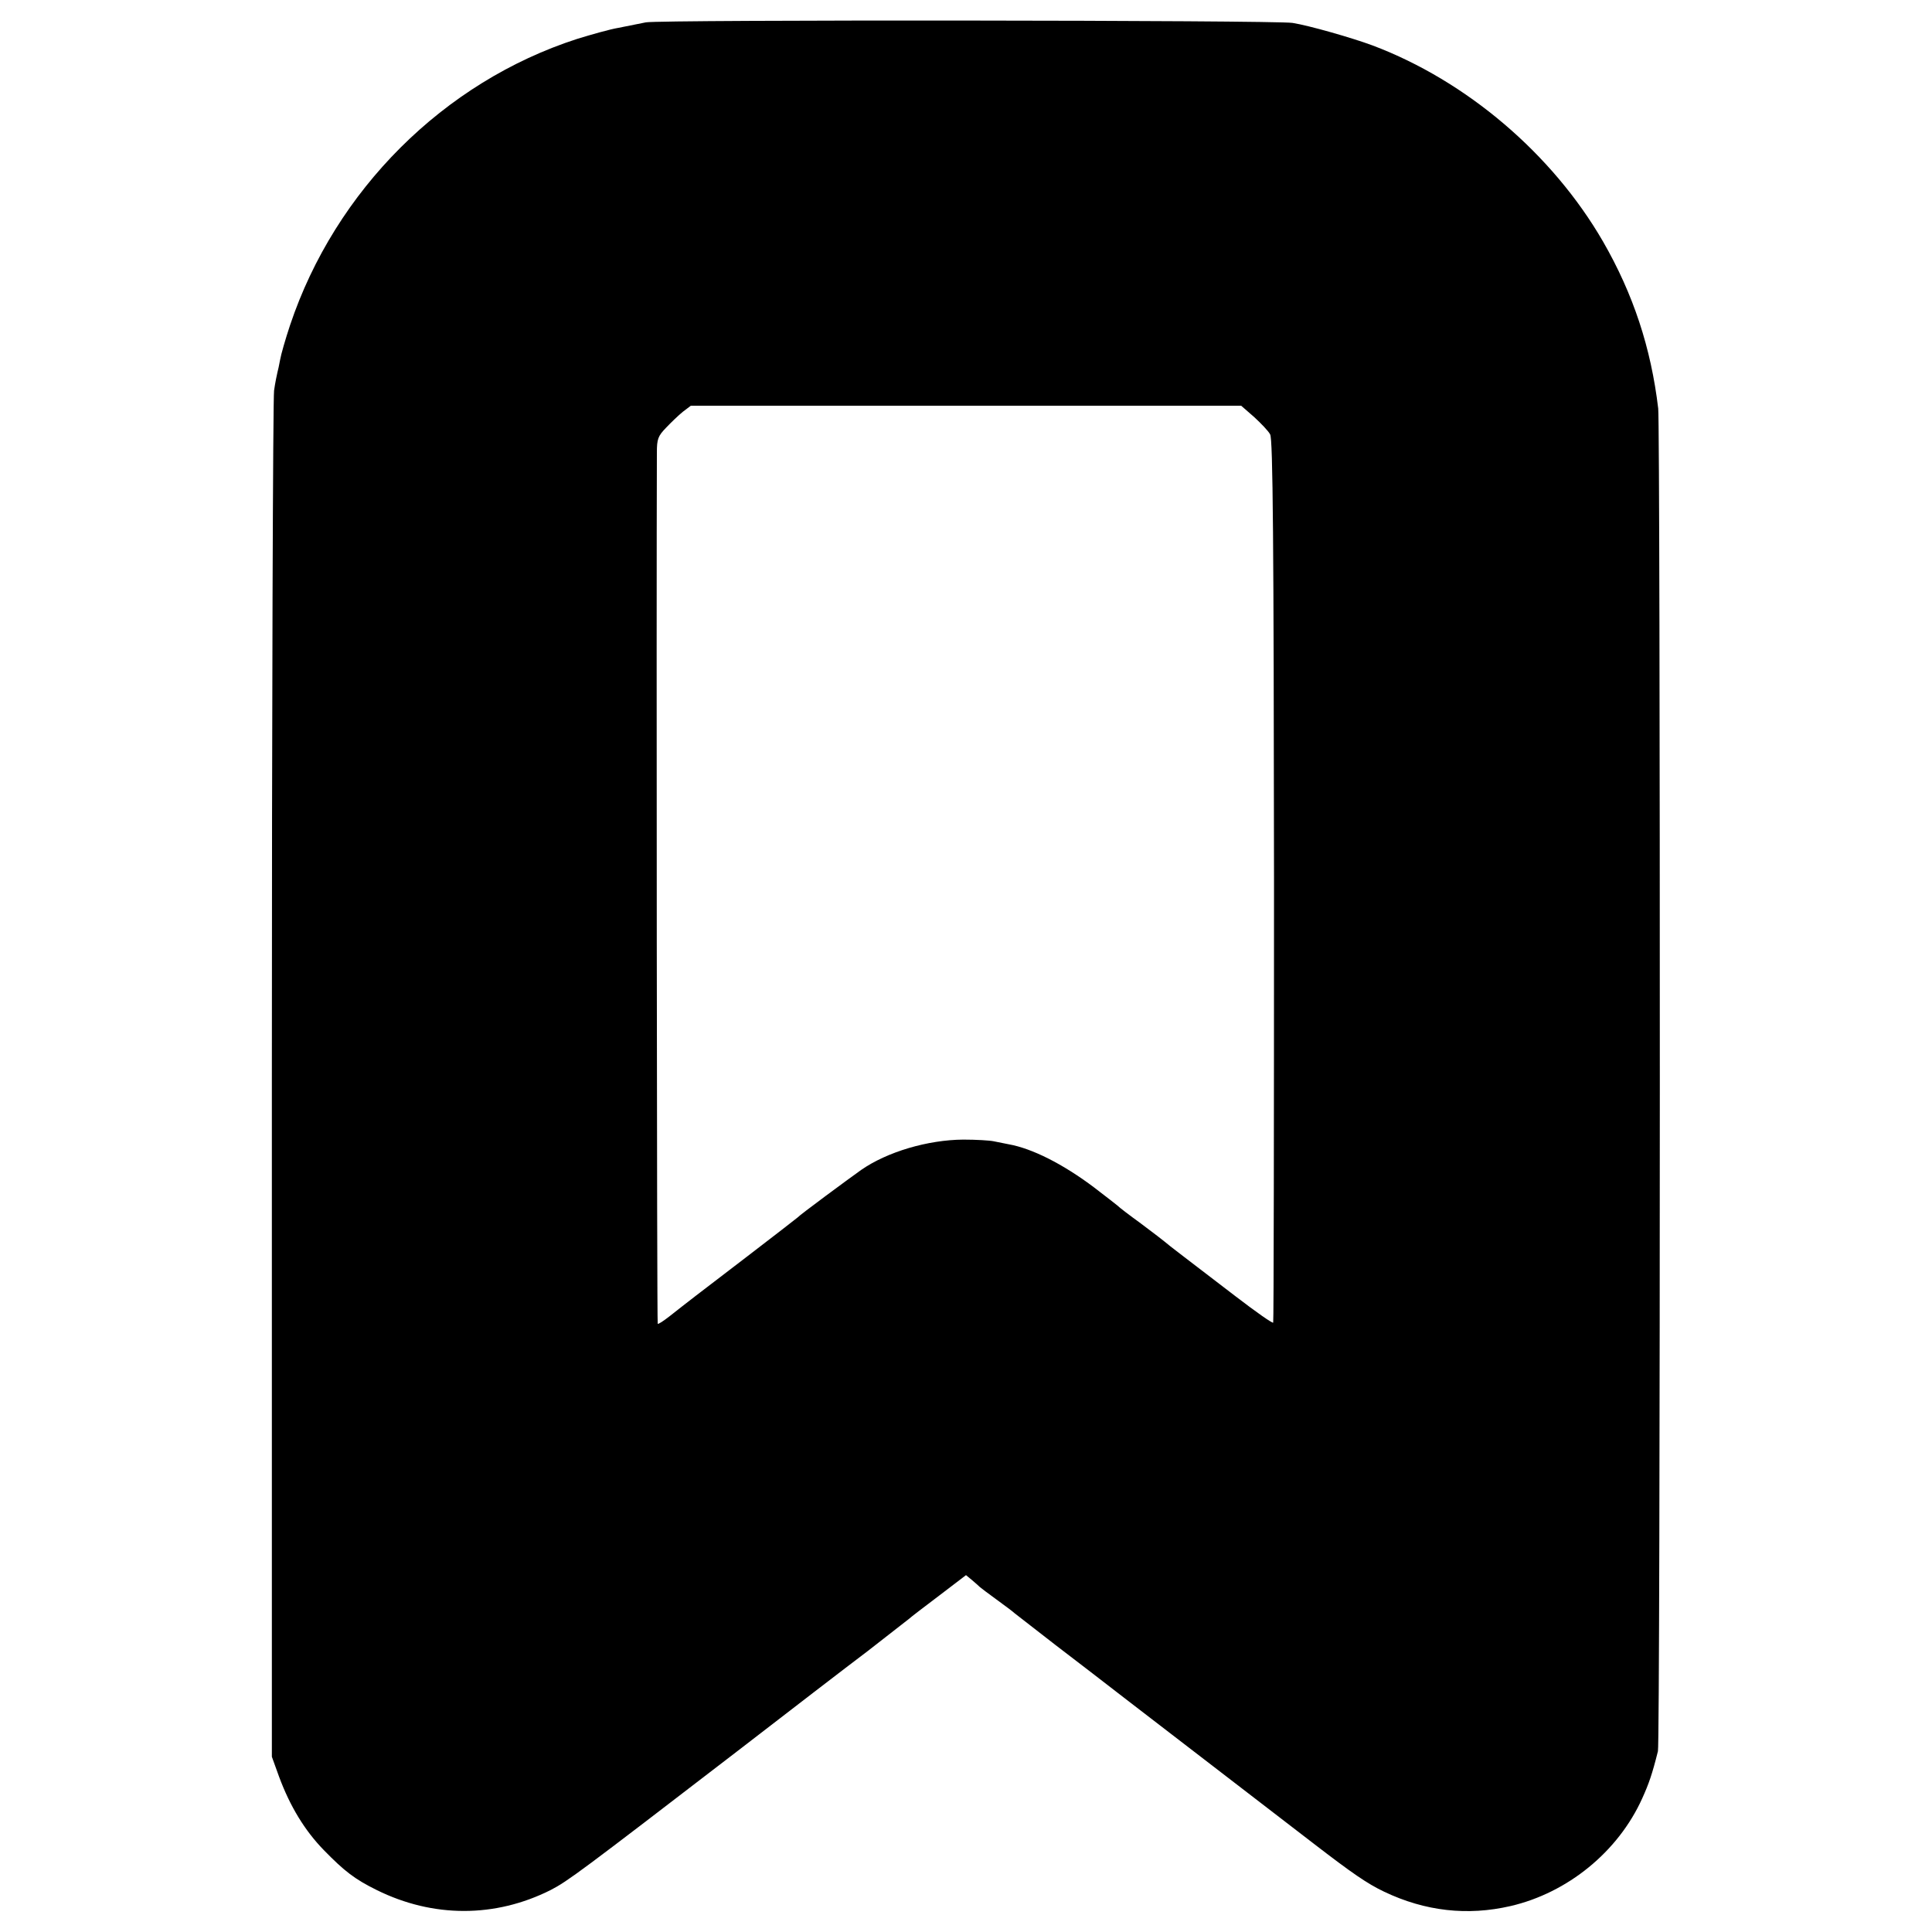
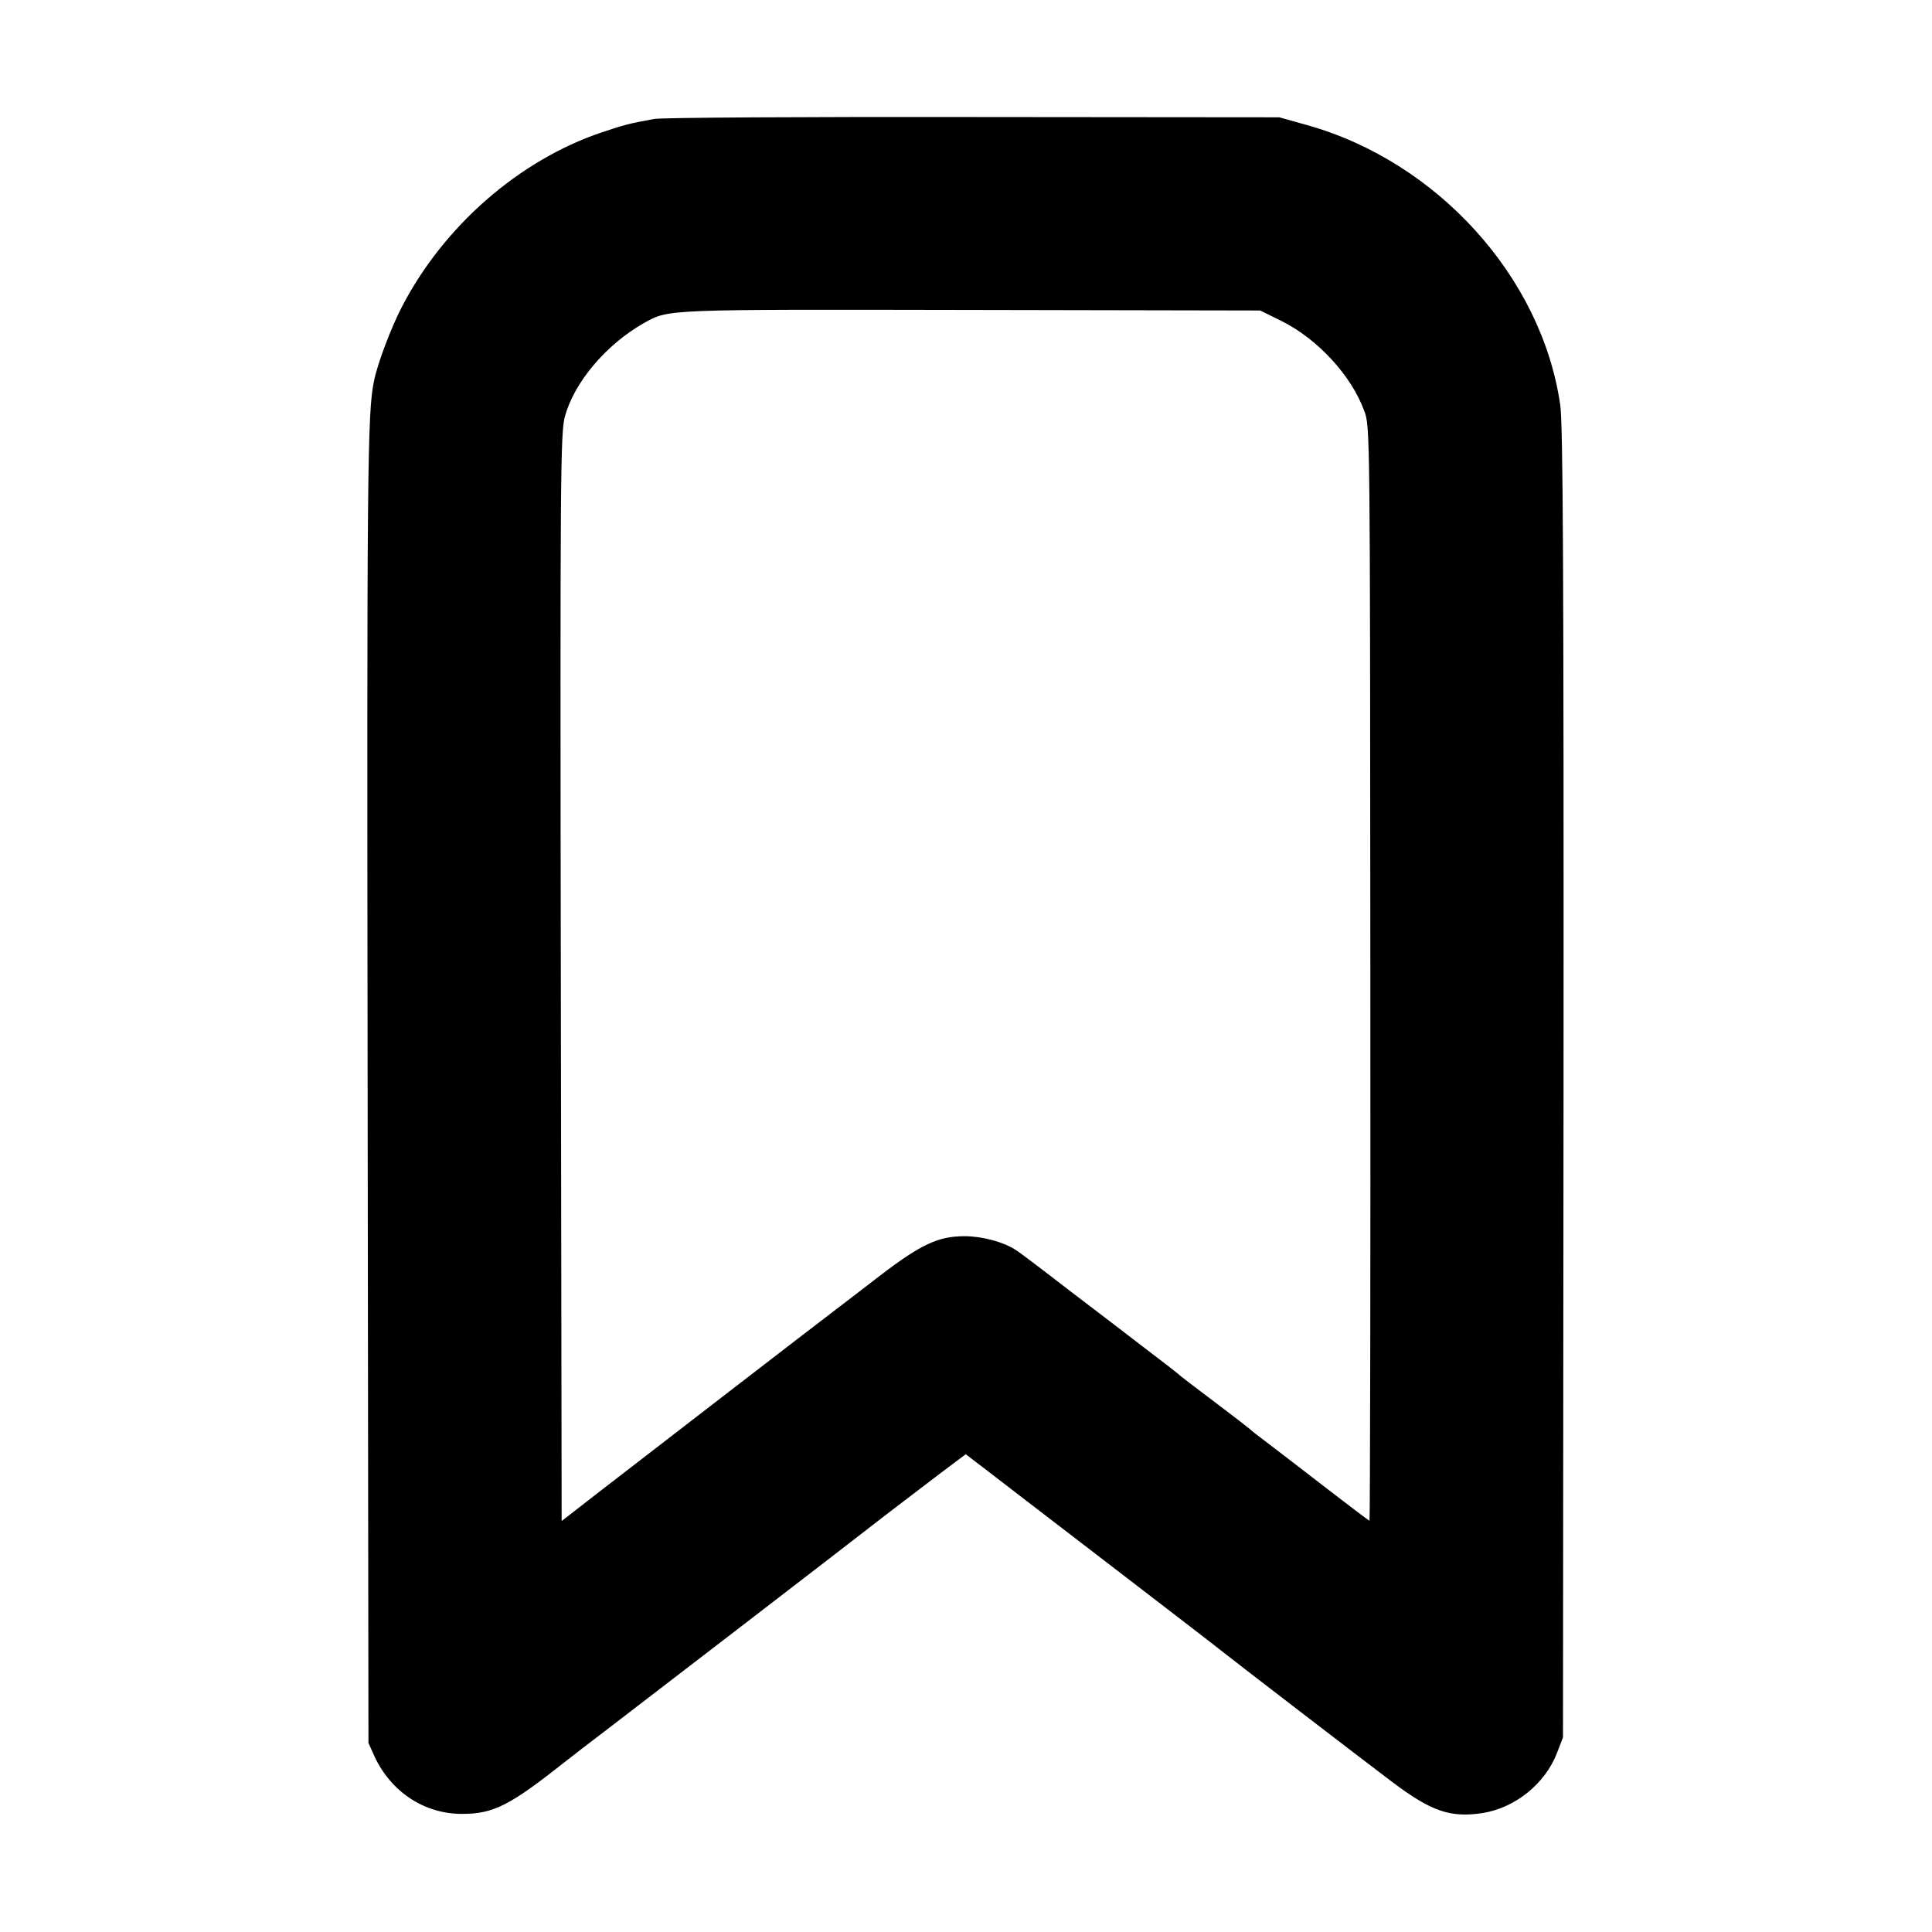
<svg xmlns="http://www.w3.org/2000/svg" version="1.0" width="700pt" height="700pt" viewBox="0 0 700 700" preserveAspectRatio="xMidYMid meet">
  <g transform="translate(0,700) scale(0.1,-0.1)" fill="#000000" stroke="none">
-     <path d="M2340 6919 c-25 -5 -70 -14 -100 -20 -30 -5 -97 -24 -149 -40 -483 -156 -876 -548 -1040 -1037 -17 -51 -33 -107 -36 -125 -3 -18 -8 -39 -10 -47 -2 -8 -8 -37 -12 -65 -4 -27 -8 -1152 -8 -2500 l0 -2450 26 -72 c40 -108 93 -195 162 -266 75 -77 113 -106 192 -145 204 -101 429 -101 630 0 62 32 109 67 675 502 184 142 397 306 474 364 76 59 144 112 150 117 6 6 55 43 109 84 l97 74 23 -19 c12 -10 24 -21 27 -24 3 -3 30 -23 60 -45 30 -22 60 -44 66 -50 6 -5 73 -57 148 -115 76 -58 193 -148 260 -200 68 -52 138 -106 156 -120 18 -14 135 -104 260 -200 125 -96 242 -186 260 -200 139 -107 194 -145 255 -174 149 -71 302 -88 458 -52 207 48 390 197 477 390 24 53 36 87 57 171 9 32 9 4794 1 4865 -26 219 -90 414 -200 605 -184 318 -495 582 -834 710 -75 28 -233 73 -291 82 -62 10 -2294 12 -2343 2z m2204 -1430 c25 -23 52 -51 58 -63 10 -16 13 -388 14 -1616 0 -877 -1 -1598 -3 -1602 -2 -4 -63 39 -136 95 -73 56 -159 122 -192 147 -33 25 -62 48 -65 51 -3 3 -41 32 -85 65 -44 32 -82 61 -85 65 -3 3 -41 32 -85 66 -114 86 -226 142 -310 157 -16 3 -41 8 -55 11 -14 3 -63 6 -110 6 -128 -1 -275 -44 -370 -110 -45 -32 -224 -164 -230 -172 -3 -3 -86 -67 -185 -143 -186 -142 -213 -163 -279 -215 -22 -17 -41 -30 -43 -27 -3 2 -5 2622 -3 3156 0 49 4 60 33 90 18 19 45 45 61 58 l29 22 997 0 997 0 47 -41z" />
+     <path d="M2370 6569 c-93 -17 -107 -21 -191 -49 -299 -101 -572 -340 -723 -632 -39 -75 -89 -207 -101 -269 -24 -113 -26 -323 -23 -2554 l3 -2380 22 -49 c60 -129 182 -209 318 -208 114 0 173 31 374 190 19 15 87 68 152 117 133 102 857 658 1012 779 56 43 143 109 194 148 l92 69 63 -48 c35 -27 239 -184 453 -348 215 -165 397 -305 405 -312 32 -26 520 -401 625 -480 141 -106 210 -130 327 -112 118 19 226 106 269 217 l22 57 2 2370 c1 1881 -2 2388 -12 2458 -67 464 -446 882 -918 1014 l-100 28 -1110 1 c-610 1 -1130 -2 -1155 -7z m2271 -731 c132 -65 255 -198 302 -327 21 -56 21 -57 22 -2038 1 -1091 -1 -1983 -3 -1983 -2 0 -72 53 -155 117 -84 65 -179 138 -212 163 -33 25 -62 47 -65 51 -3 3 -61 48 -130 100 -69 52 -127 96 -130 100 -3 3 -54 43 -115 89 -60 46 -186 143 -280 214 -93 72 -181 139 -196 148 -45 29 -122 49 -184 49 -95 0 -158 -29 -308 -144 -73 -56 -144 -111 -159 -122 -48 -36 -738 -568 -867 -668 l-126 -98 -3 1968 c-3 1807 -1 1973 14 2031 33 126 151 265 288 342 91 50 67 49 1187 47 l1045 -2 75 -37z" />
  </g>
</svg>
